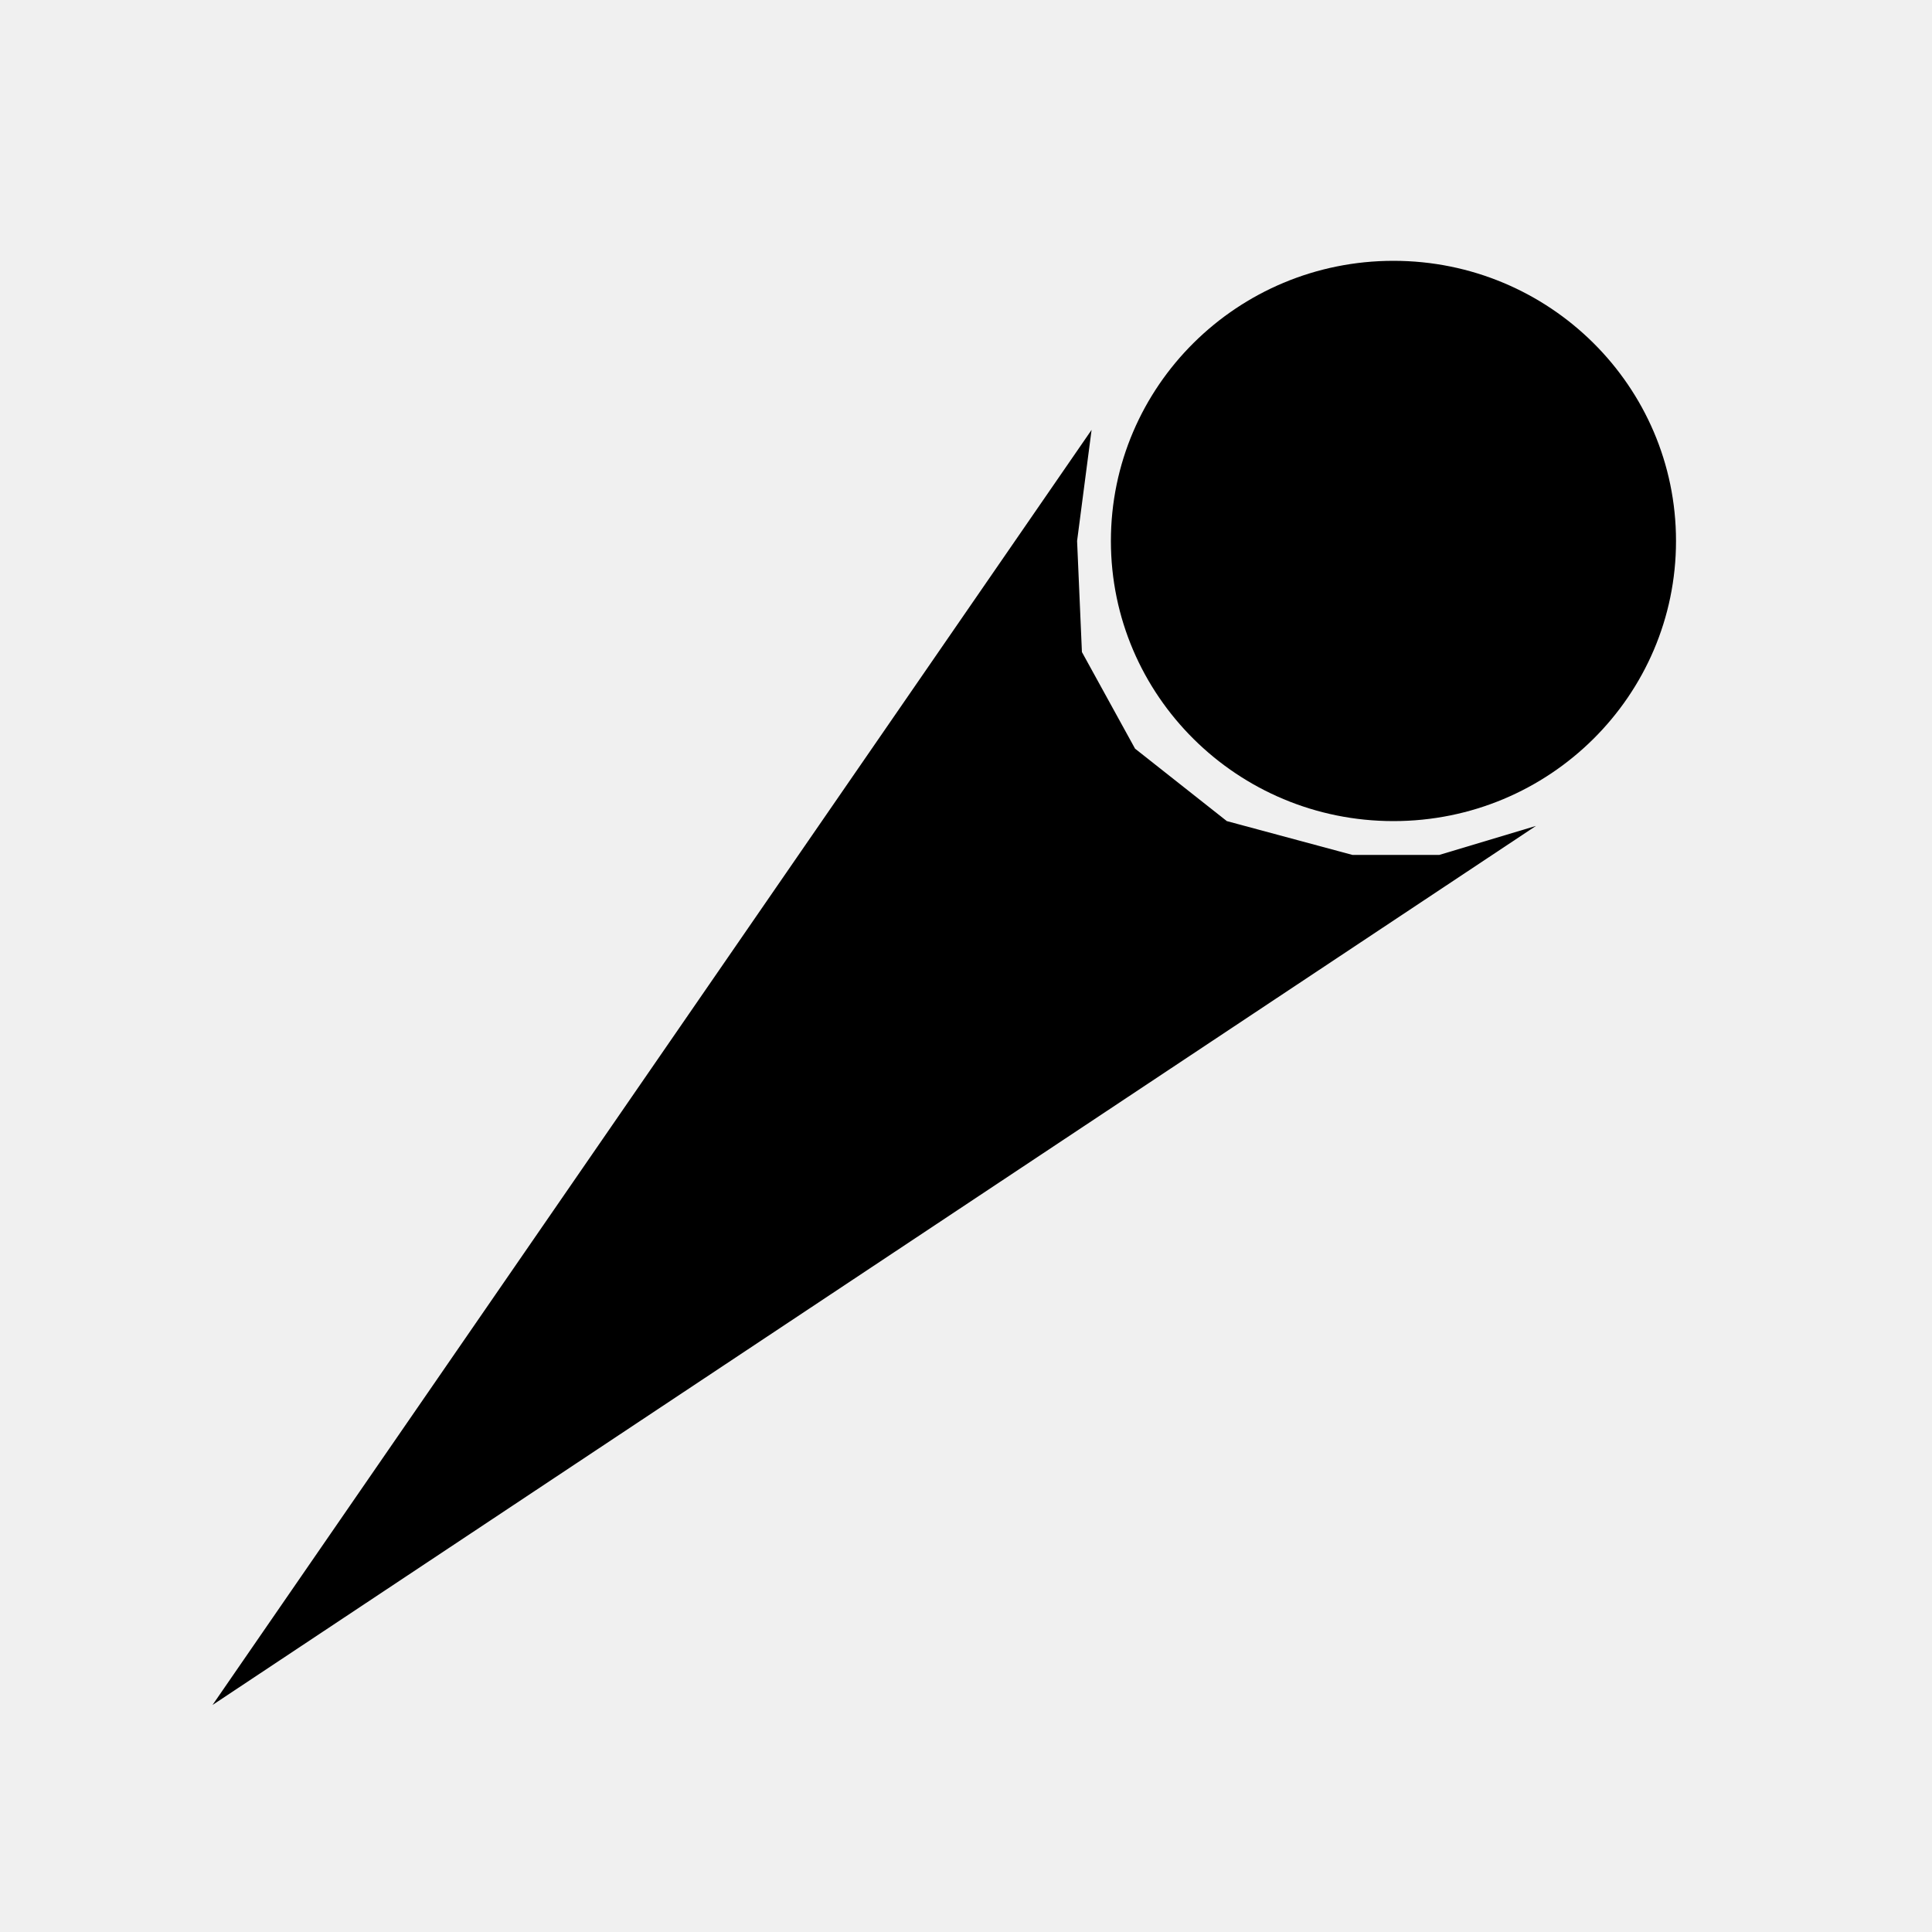
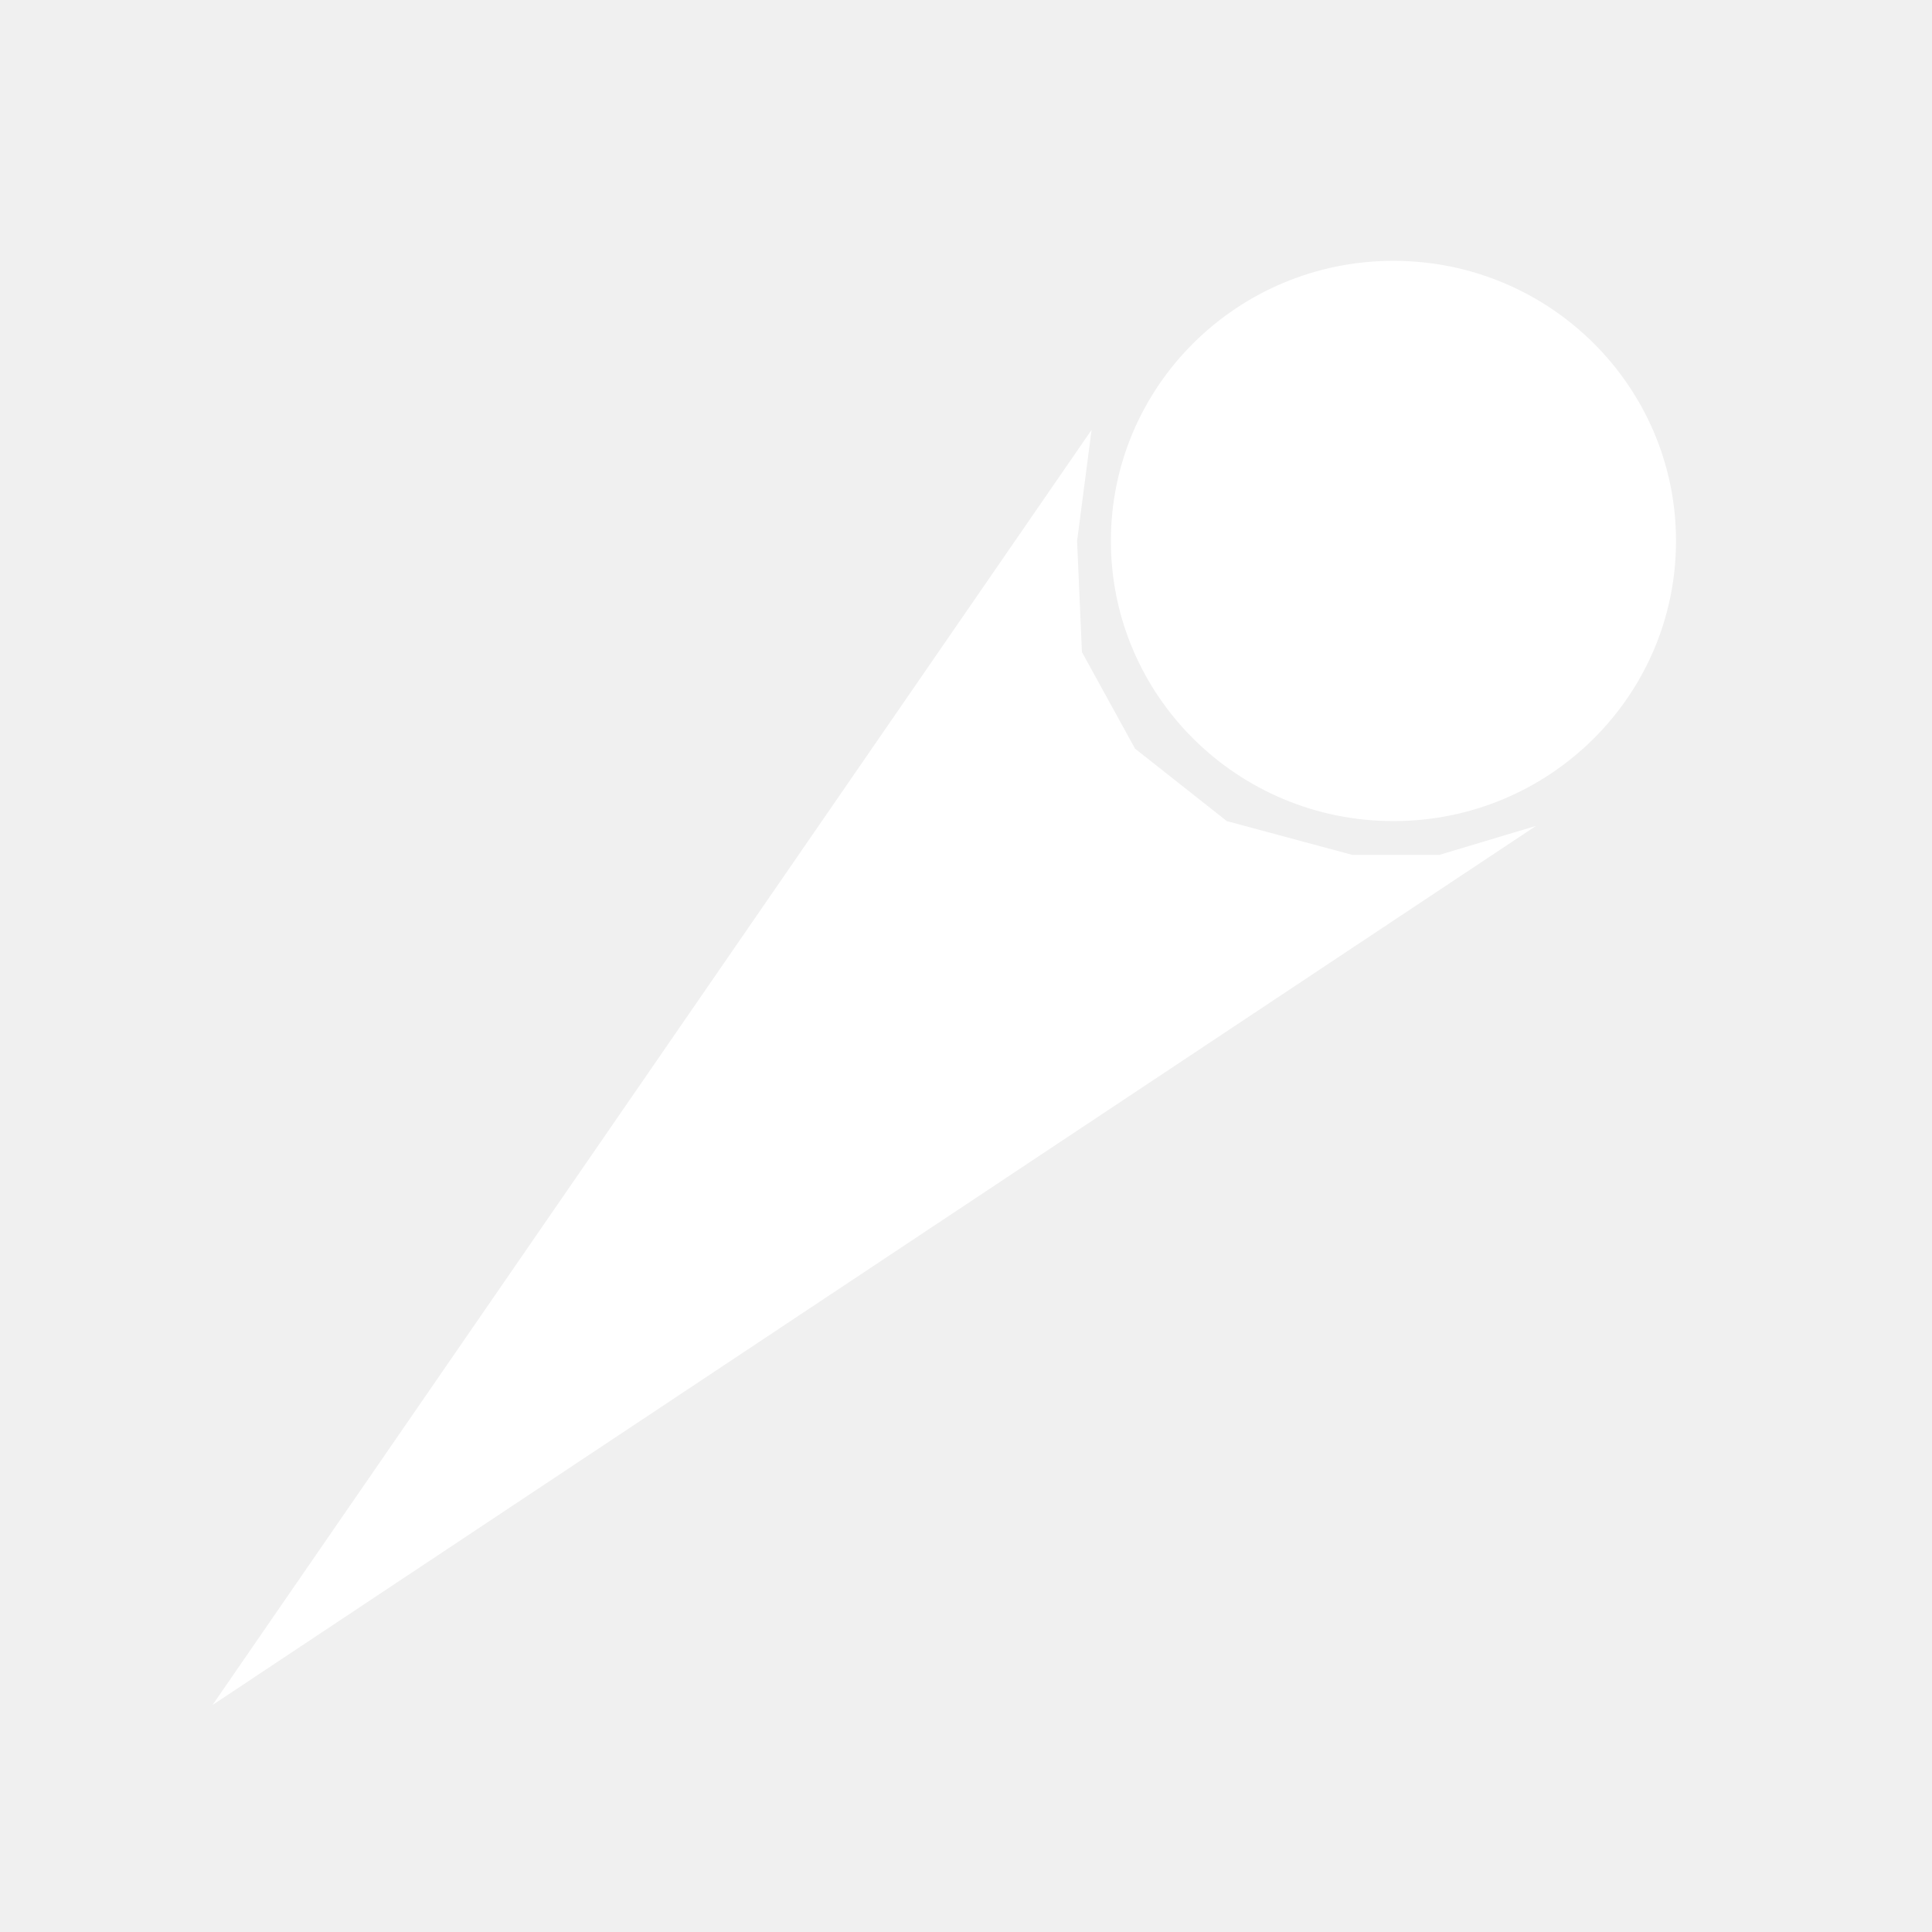
<svg xmlns="http://www.w3.org/2000/svg" viewBox="0 0 400 400" width="400px" height="400px" version="1.1">
-   <ellipse cx="288.5" cy="112" rx="58.5" ry="58" fill="rgb(0, 0, 0)" />
-   <polyline points="226,89 223,112 224,135 235,155 254,170 280,177 298,177 318,171 44,353" fill="rgb(0, 0, 0)" />
+   <ellipse cx="288.5" cy="112" rx="58.5" ry="58" fill="rgb(255, 255, 255)" />
+   <polyline points="226,89 223,112 224,135 235,155 254,170 280,177 298,177 318,171 44,353" fill="white" />
</svg>
